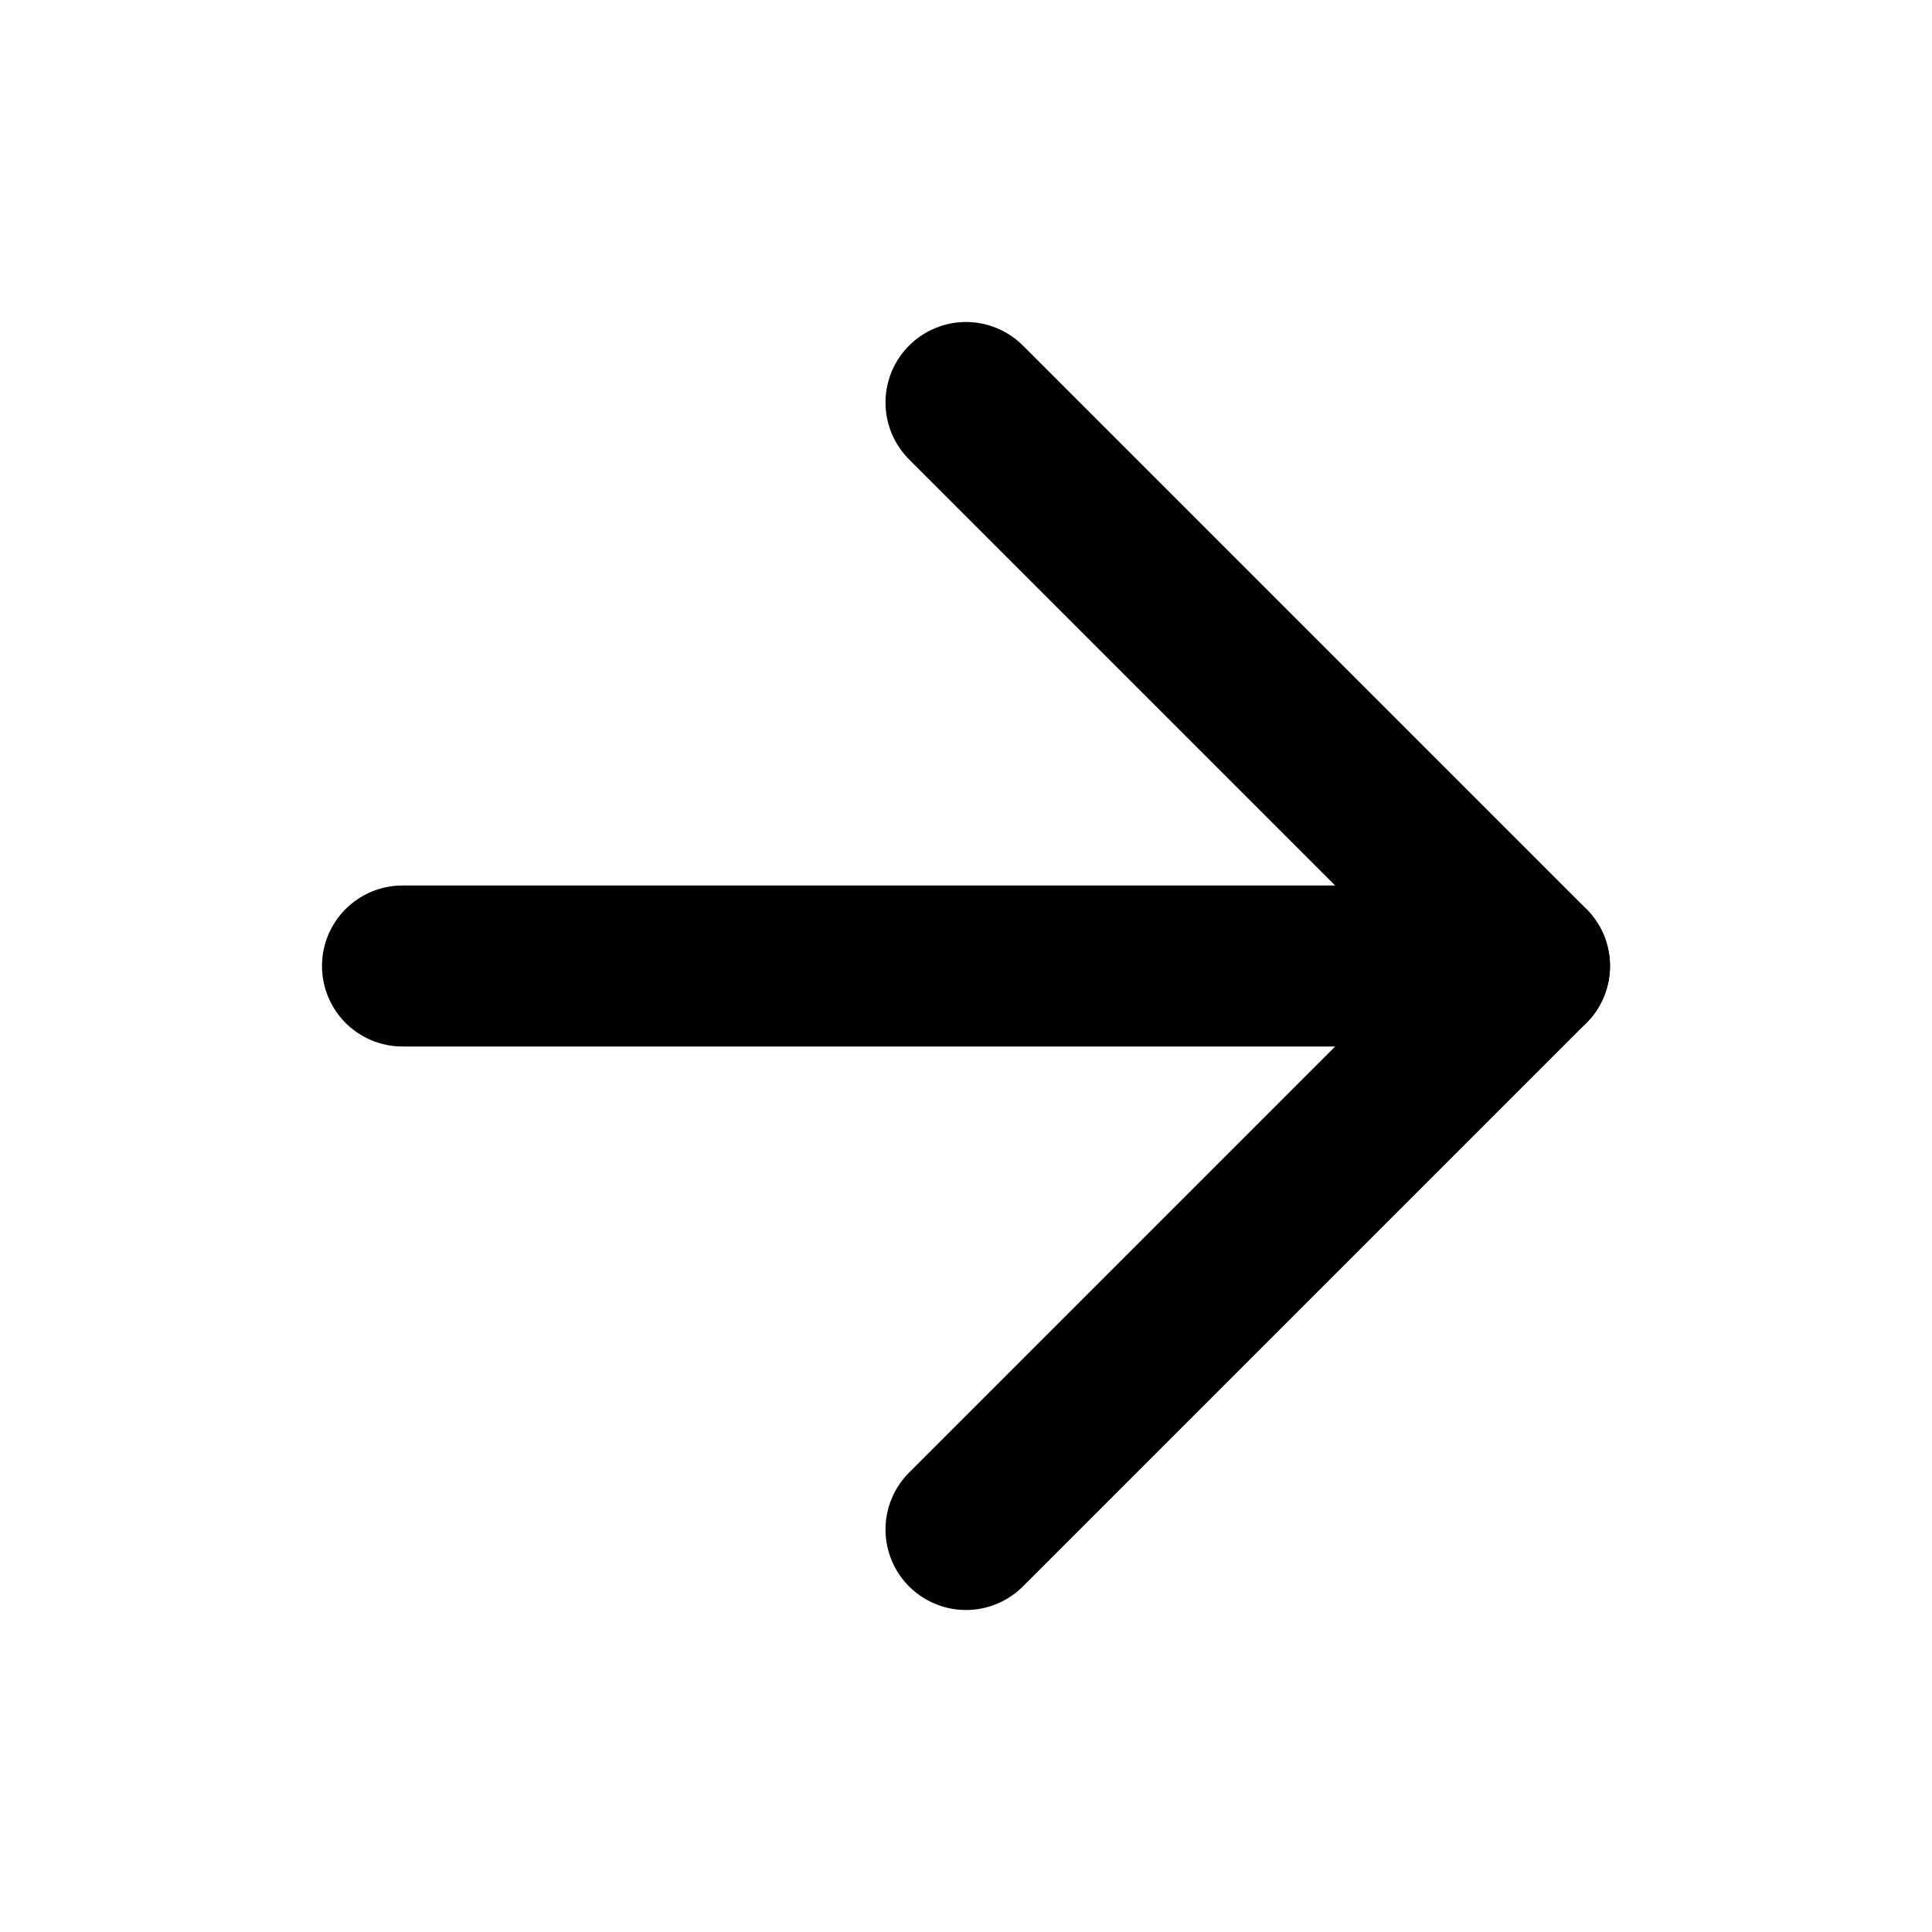
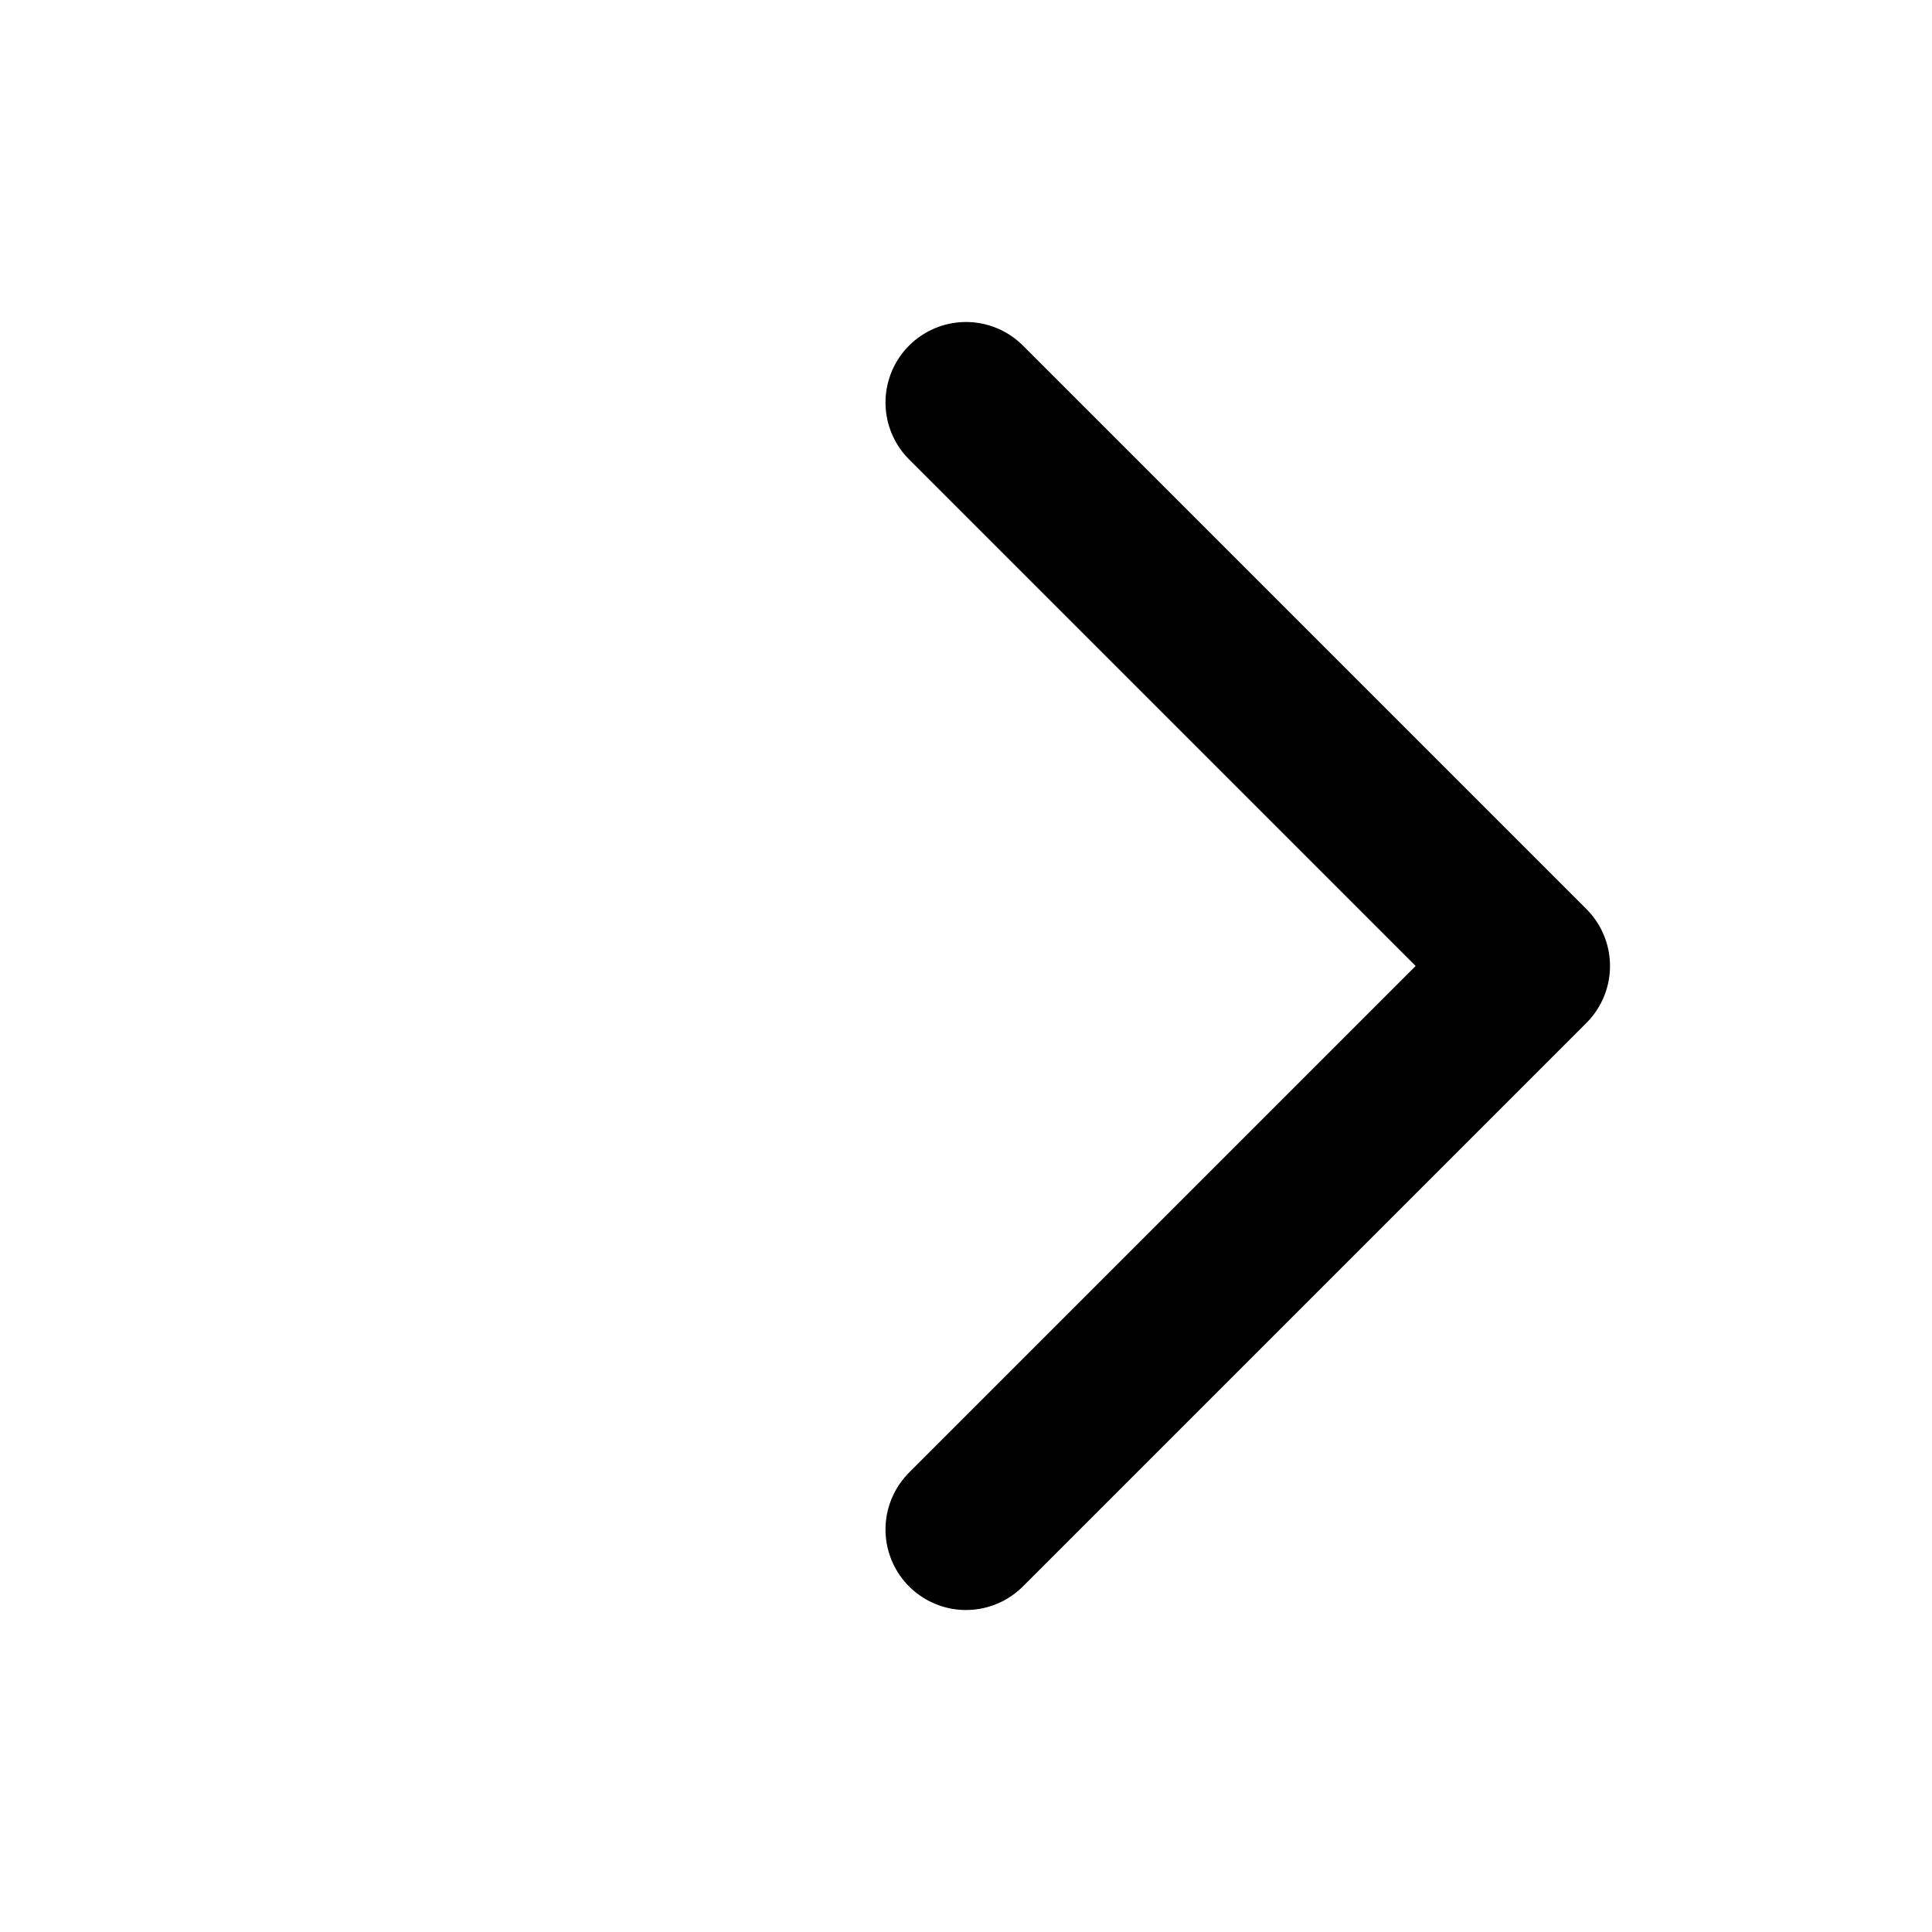
<svg xmlns="http://www.w3.org/2000/svg" width="24" height="24" viewBox="0 0 24 24" fill="none" stroke="currentColor" stroke-width="2" stroke-linecap="round" stroke-linejoin="round" class="feather feather-arrow-right">
-   <line x1="5" y1="12" x2="19" y2="12" />
  <polyline points="12 5 19 12 12 19" />
</svg>
